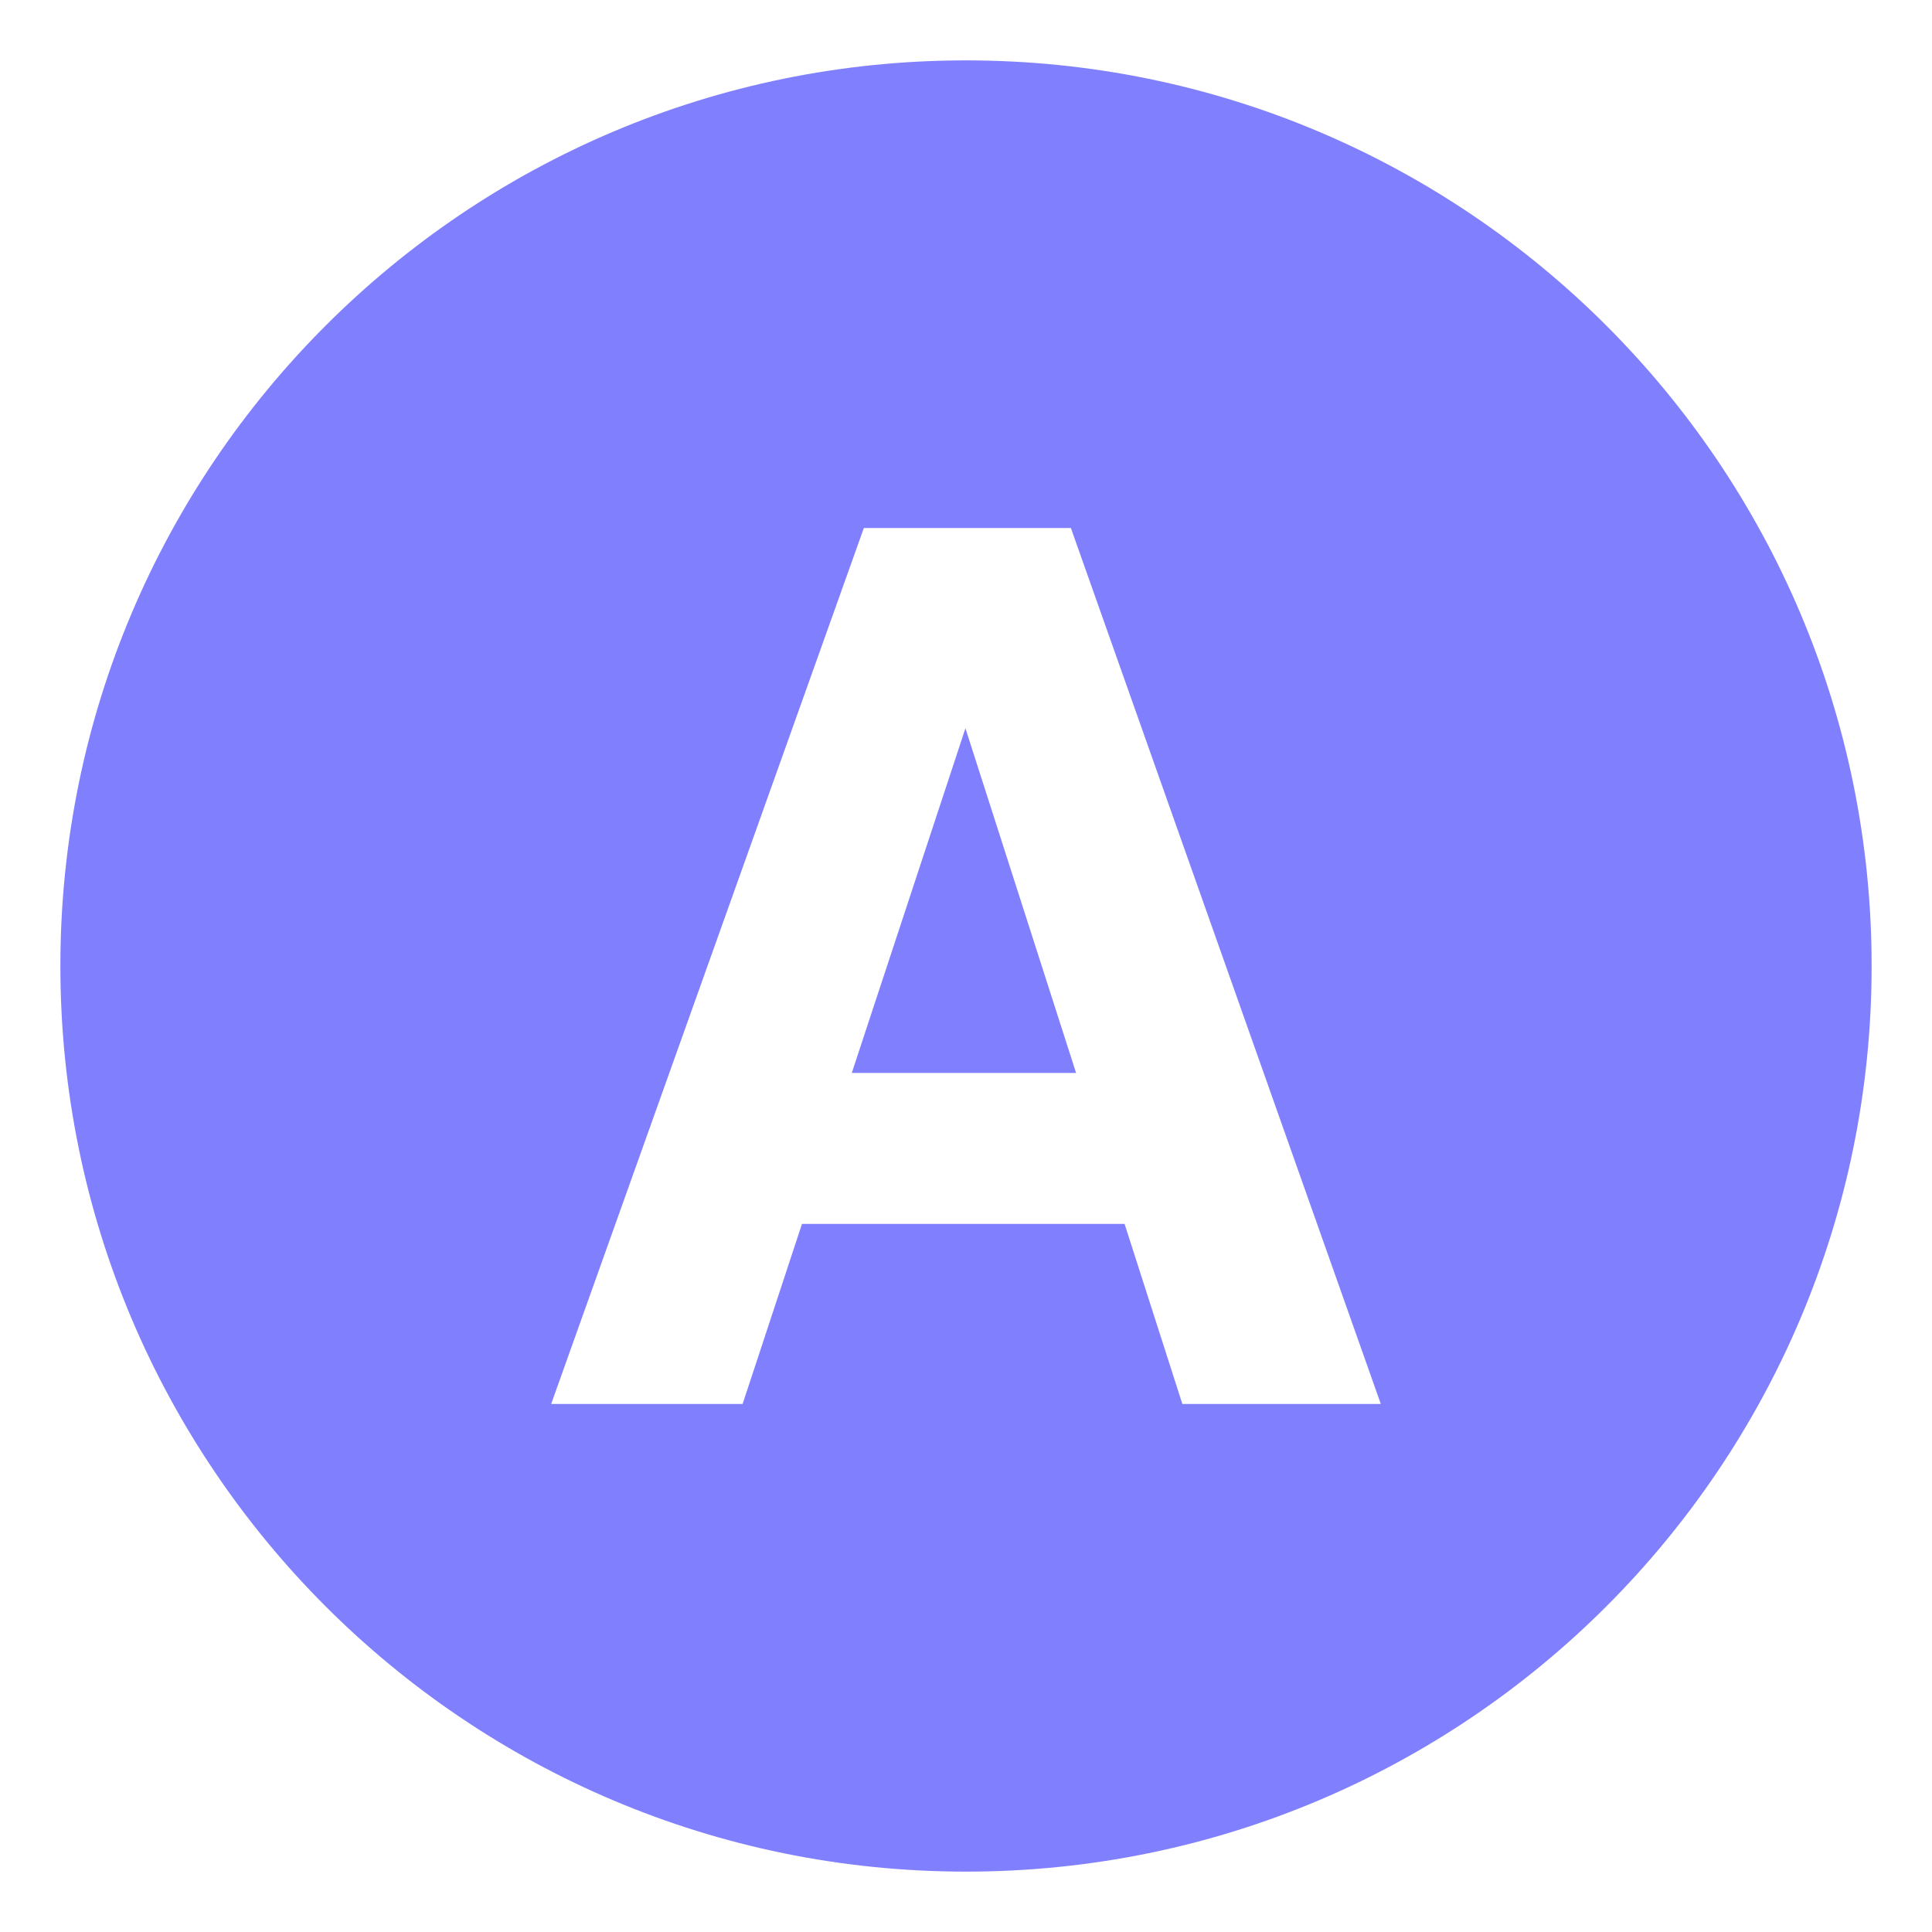
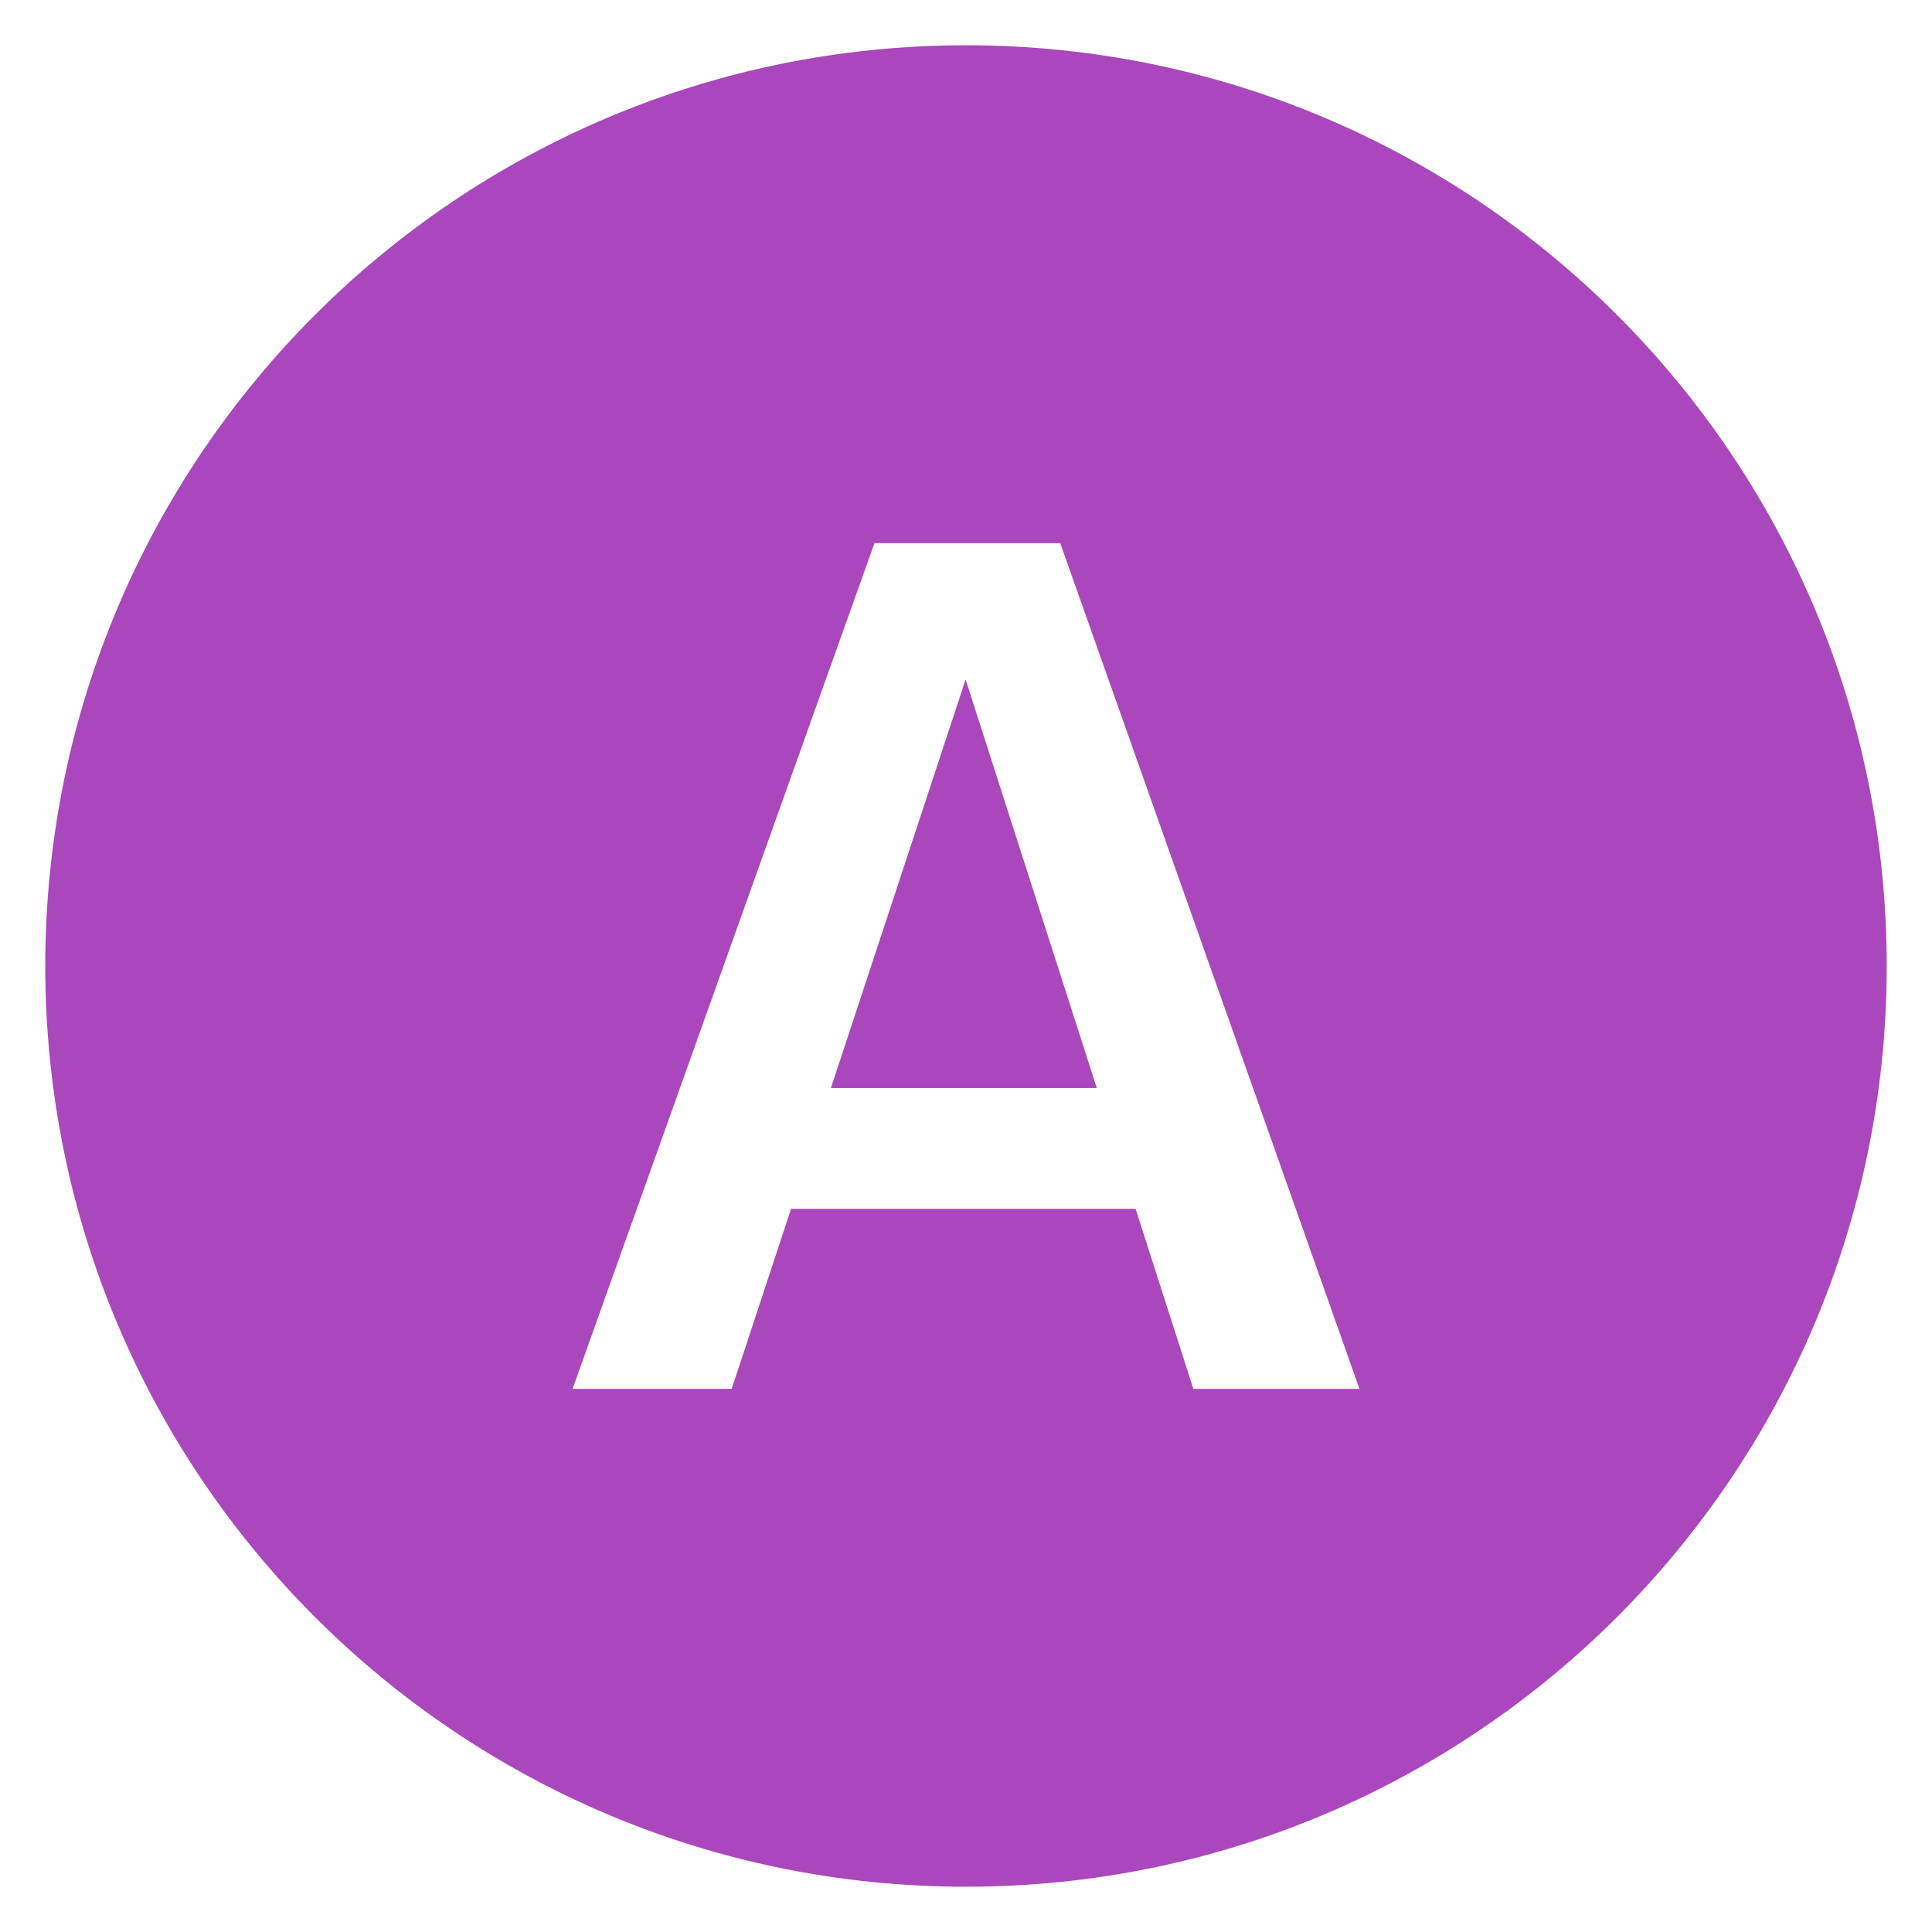
- <svg xmlns="http://www.w3.org/2000/svg" width="64px" height="64px" viewBox="0 0 64.00 64.00" aria-hidden="true" role="img" class="iconify iconify--emojione-monotone" preserveAspectRatio="xMidYMid meet" fill="#000000" stroke="#000000" stroke-width="0.001" transform="rotate(0)">
+ <svg xmlns="http://www.w3.org/2000/svg" width="64px" height="64px" viewBox="0 0 64 64" aria-hidden="true" role="img" class="iconify iconify--emojione-monotone" preserveAspectRatio="xMidYMid meet" fill="#AA47BC" stroke="#AA47BC">
  <g id="SVGRepo_bgCarrier" stroke-width="0" />
-   <g id="SVGRepo_tracerCarrier" stroke-linecap="round" stroke-linejoin="round" stroke="#CCCCCC" stroke-width="2.56" />
+   <g id="SVGRepo_tracerCarrier" stroke-linecap="round" stroke-linejoin="round" />
  <g id="SVGRepo_iconCarrier">
-     <path d="M28.216 35.543h7.431l-3.666-11.418z" fill="#8080ff" />
-     <path d="M32 2C15.432 2 2 15.431 2 32c0 16.569 13.432 30 30 30s30-13.432 30-30C62 15.431 48.568 2 32 2m7.167 44.508l-1.914-5.965H26.567L24.6 46.508h-6.342l10.358-29.016h6.859l10.266 29.016h-6.574" fill="#8080ff" />
+     <path d="M28.216 35.543h7.431l-3.666-11.418z" fill="AA47BC" />
+     <path d="M32 2C15.432 2 2 15.431 2 32c0 16.569 13.432 30 30 30s30-13.432 30-30C62 15.431 48.568 2 32 2m7.167 44.508l-1.914-5.965H26.567L24.6 46.508h-6.342l10.358-29.016h6.859l10.266 29.016h-6.574" fill="AA47BC" />
  </g>
</svg>
